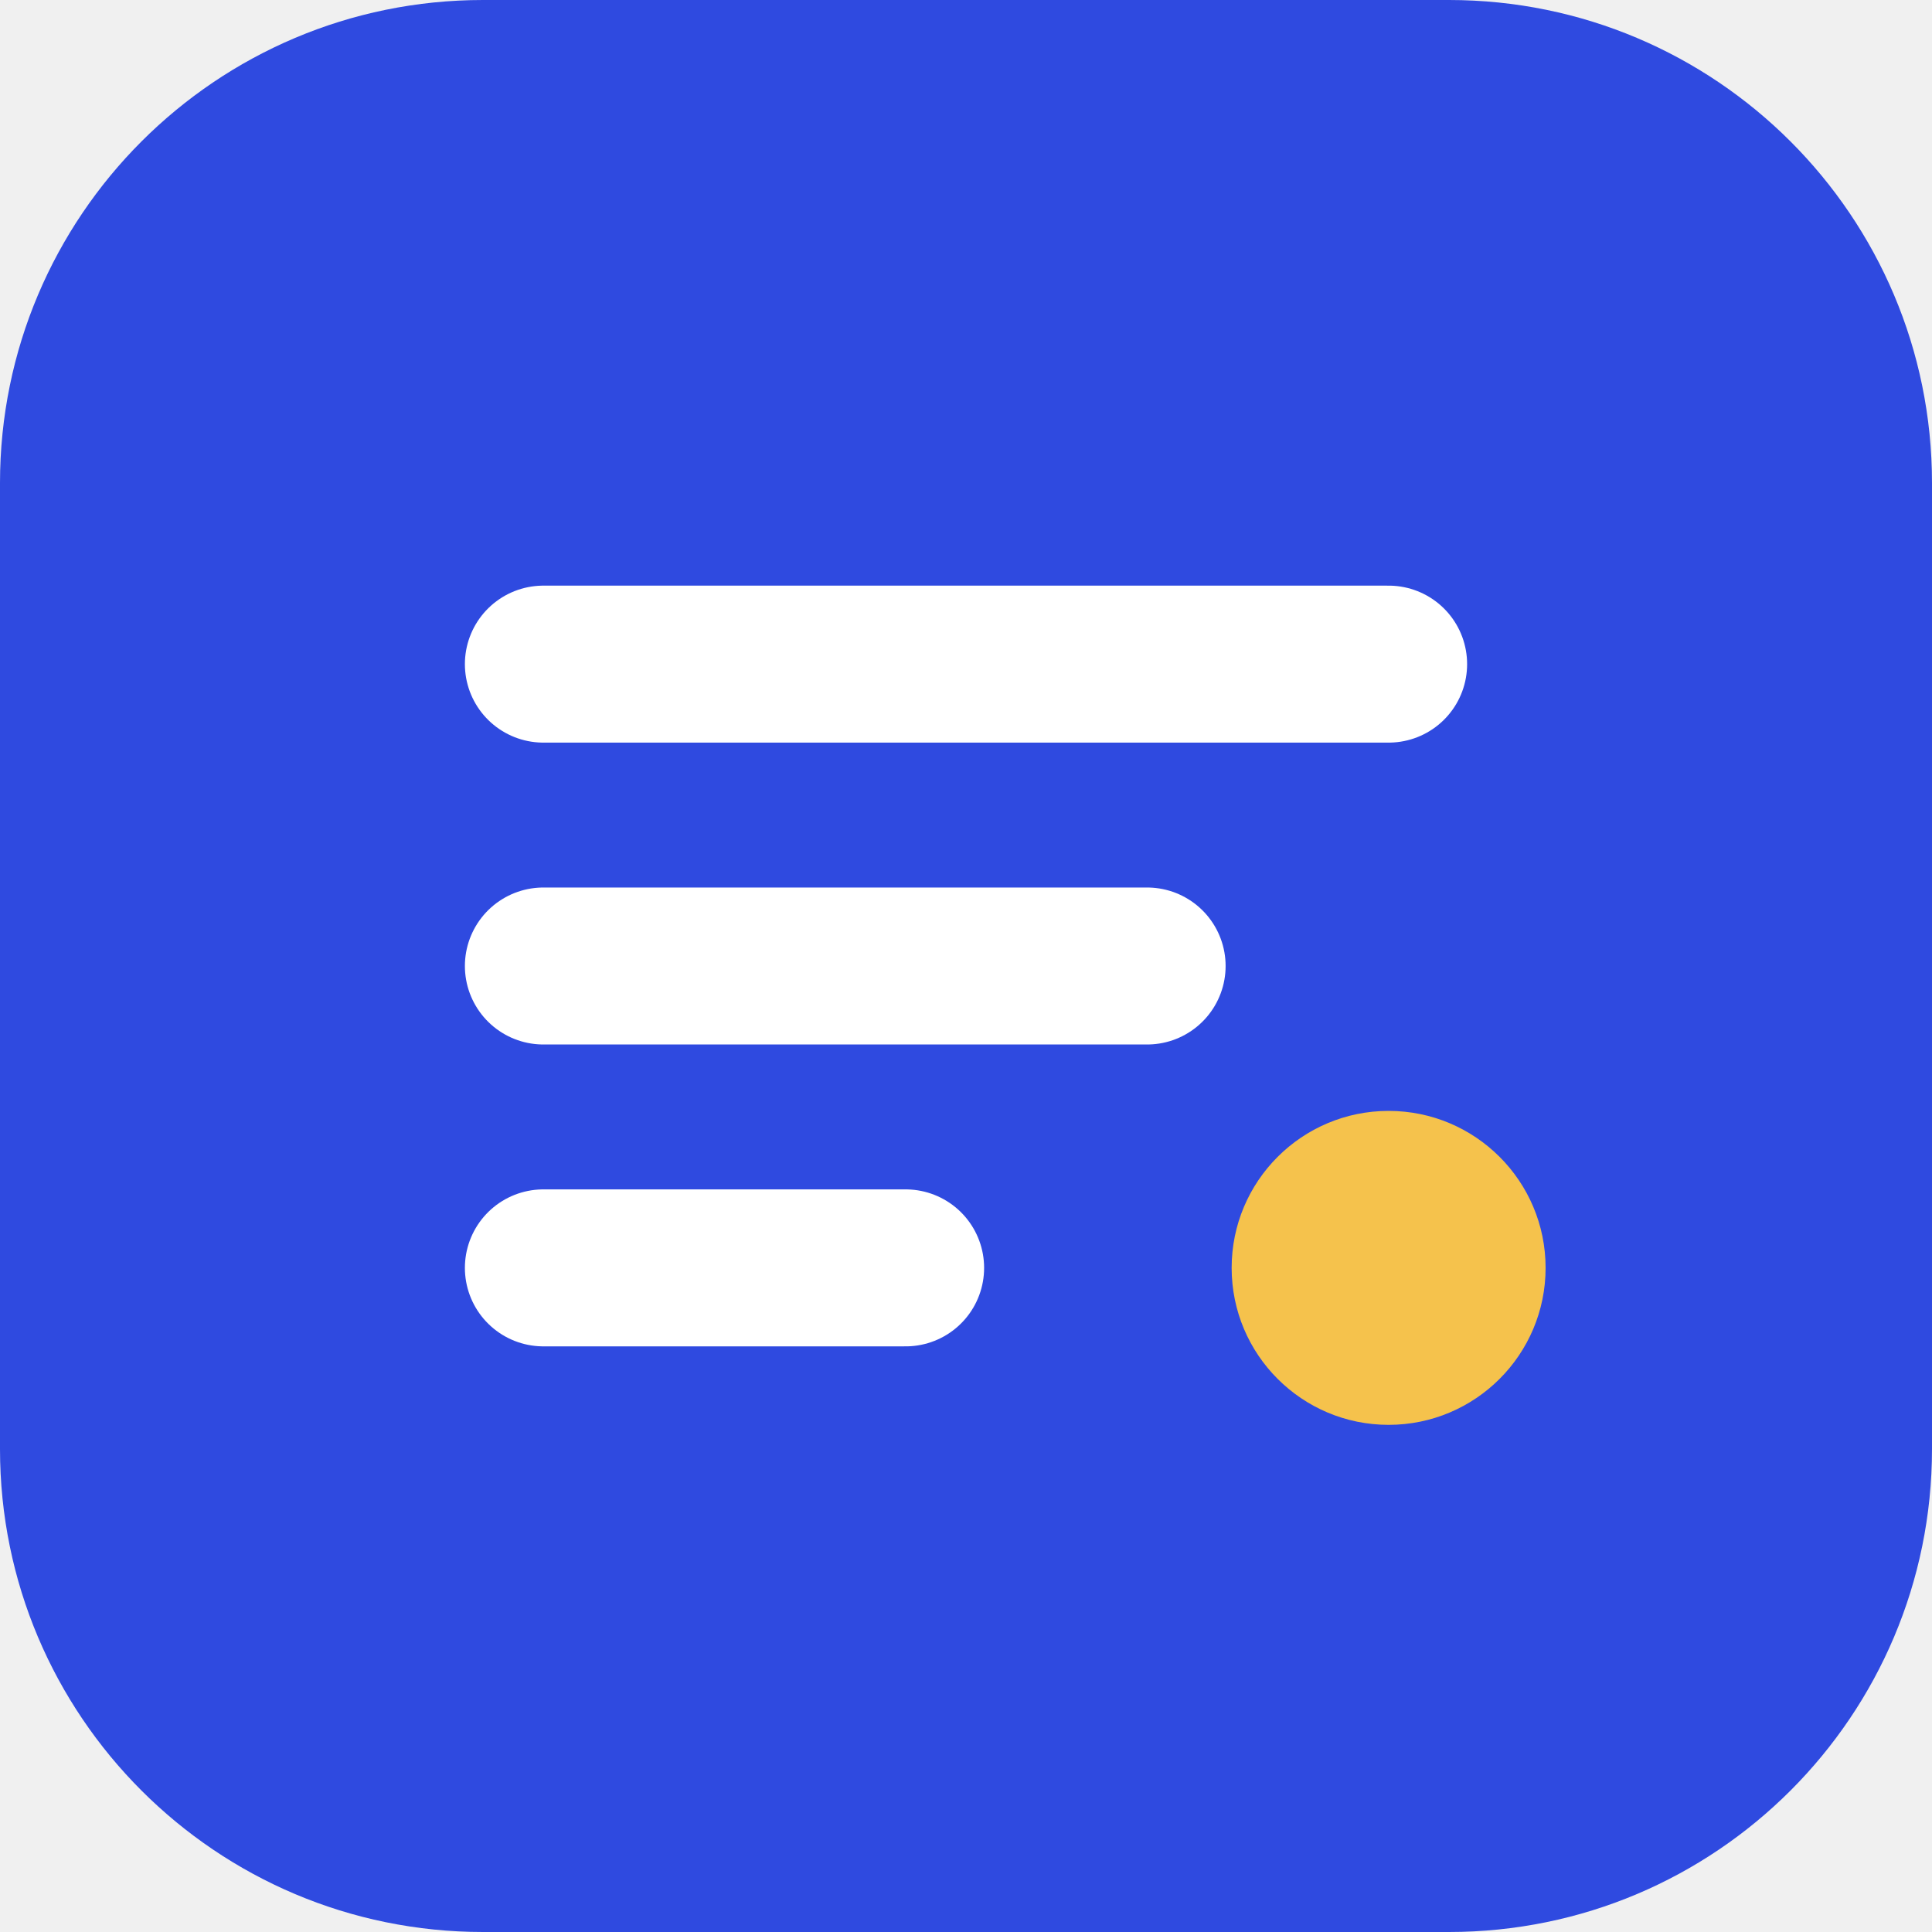
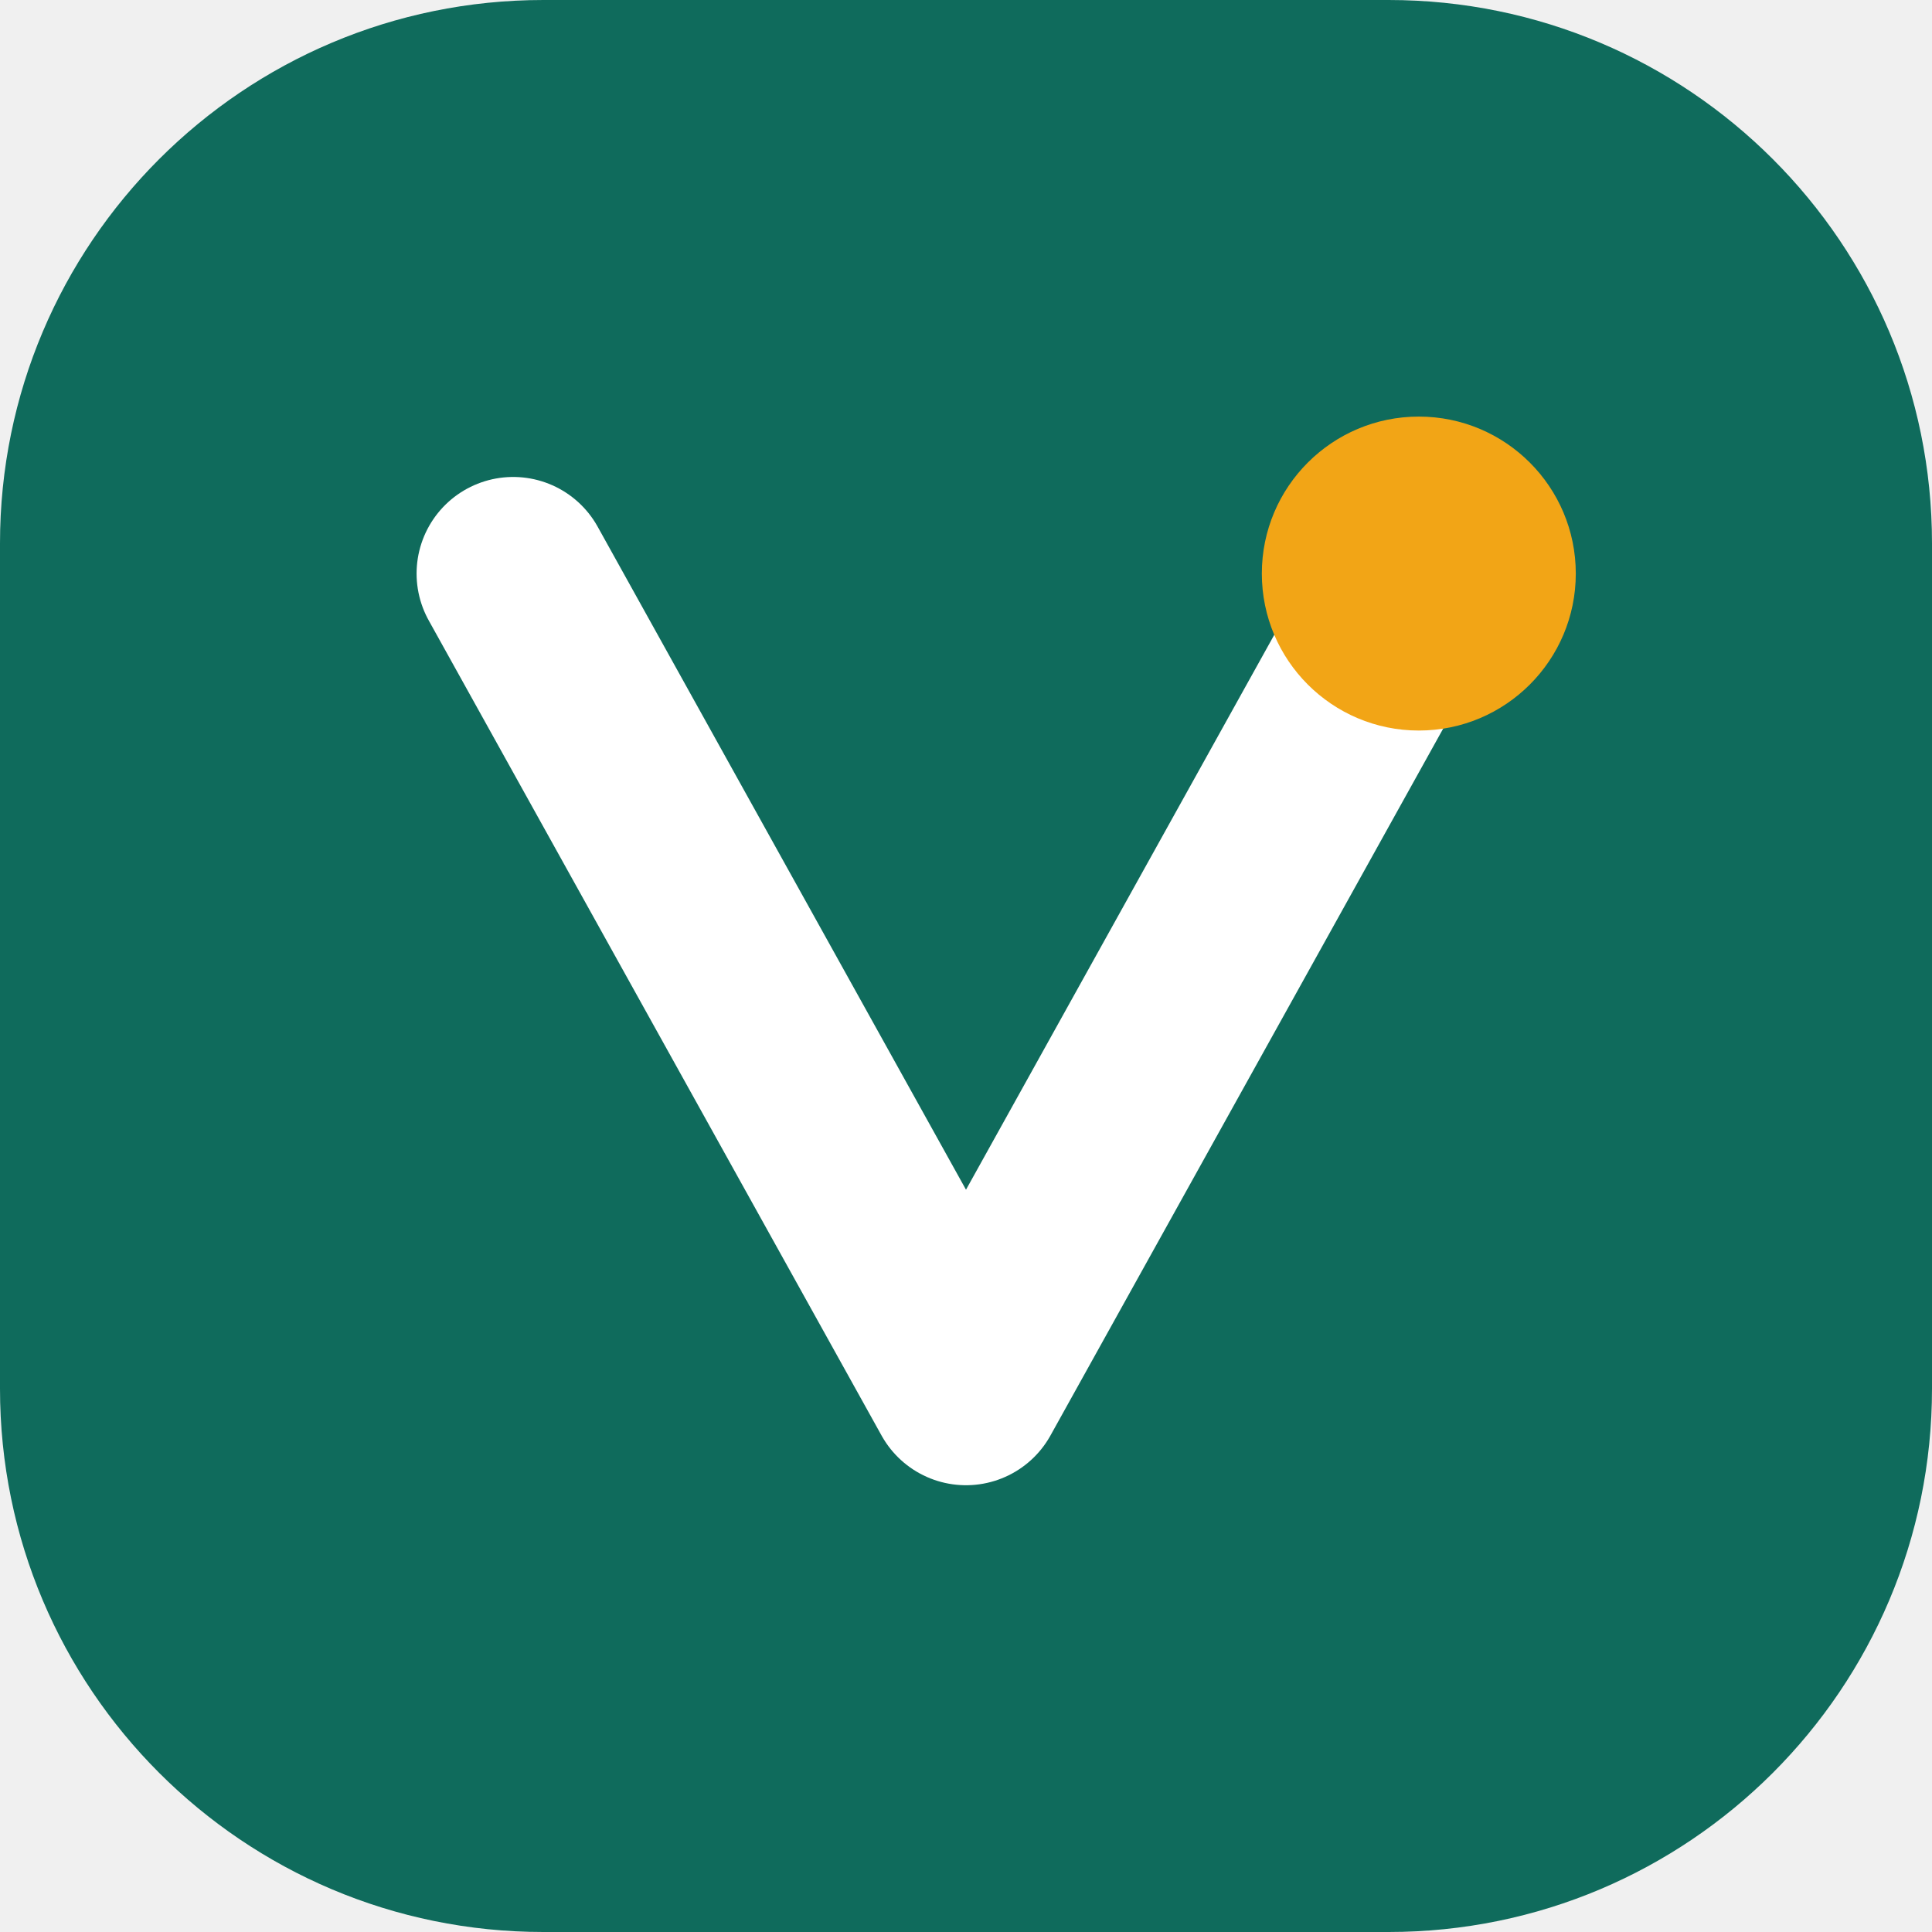
<svg xmlns="http://www.w3.org/2000/svg" viewBox="0 0 32 32">
-   <rect width="32" height="32" rx="8" fill="#2f4ae0" />
-   <path d="M9 11h14M9 16h10M9 21h6" stroke="#fff" stroke-width="2.6" stroke-linecap="round" />
-   <circle cx="23" cy="21" r="2.6" fill="#f5c24c" />
+   <rect width="32" height="32" rx="9" fill="#0f6b5c" />
+   <path d="M8.5 9.5 16 23l7.5-13.5" fill="none" stroke="#fff" stroke-width="3.2" stroke-linecap="round" stroke-linejoin="round" />
+   <circle cx="23.5" cy="9.5" r="2.6" fill="#f2a516" />
</svg>
